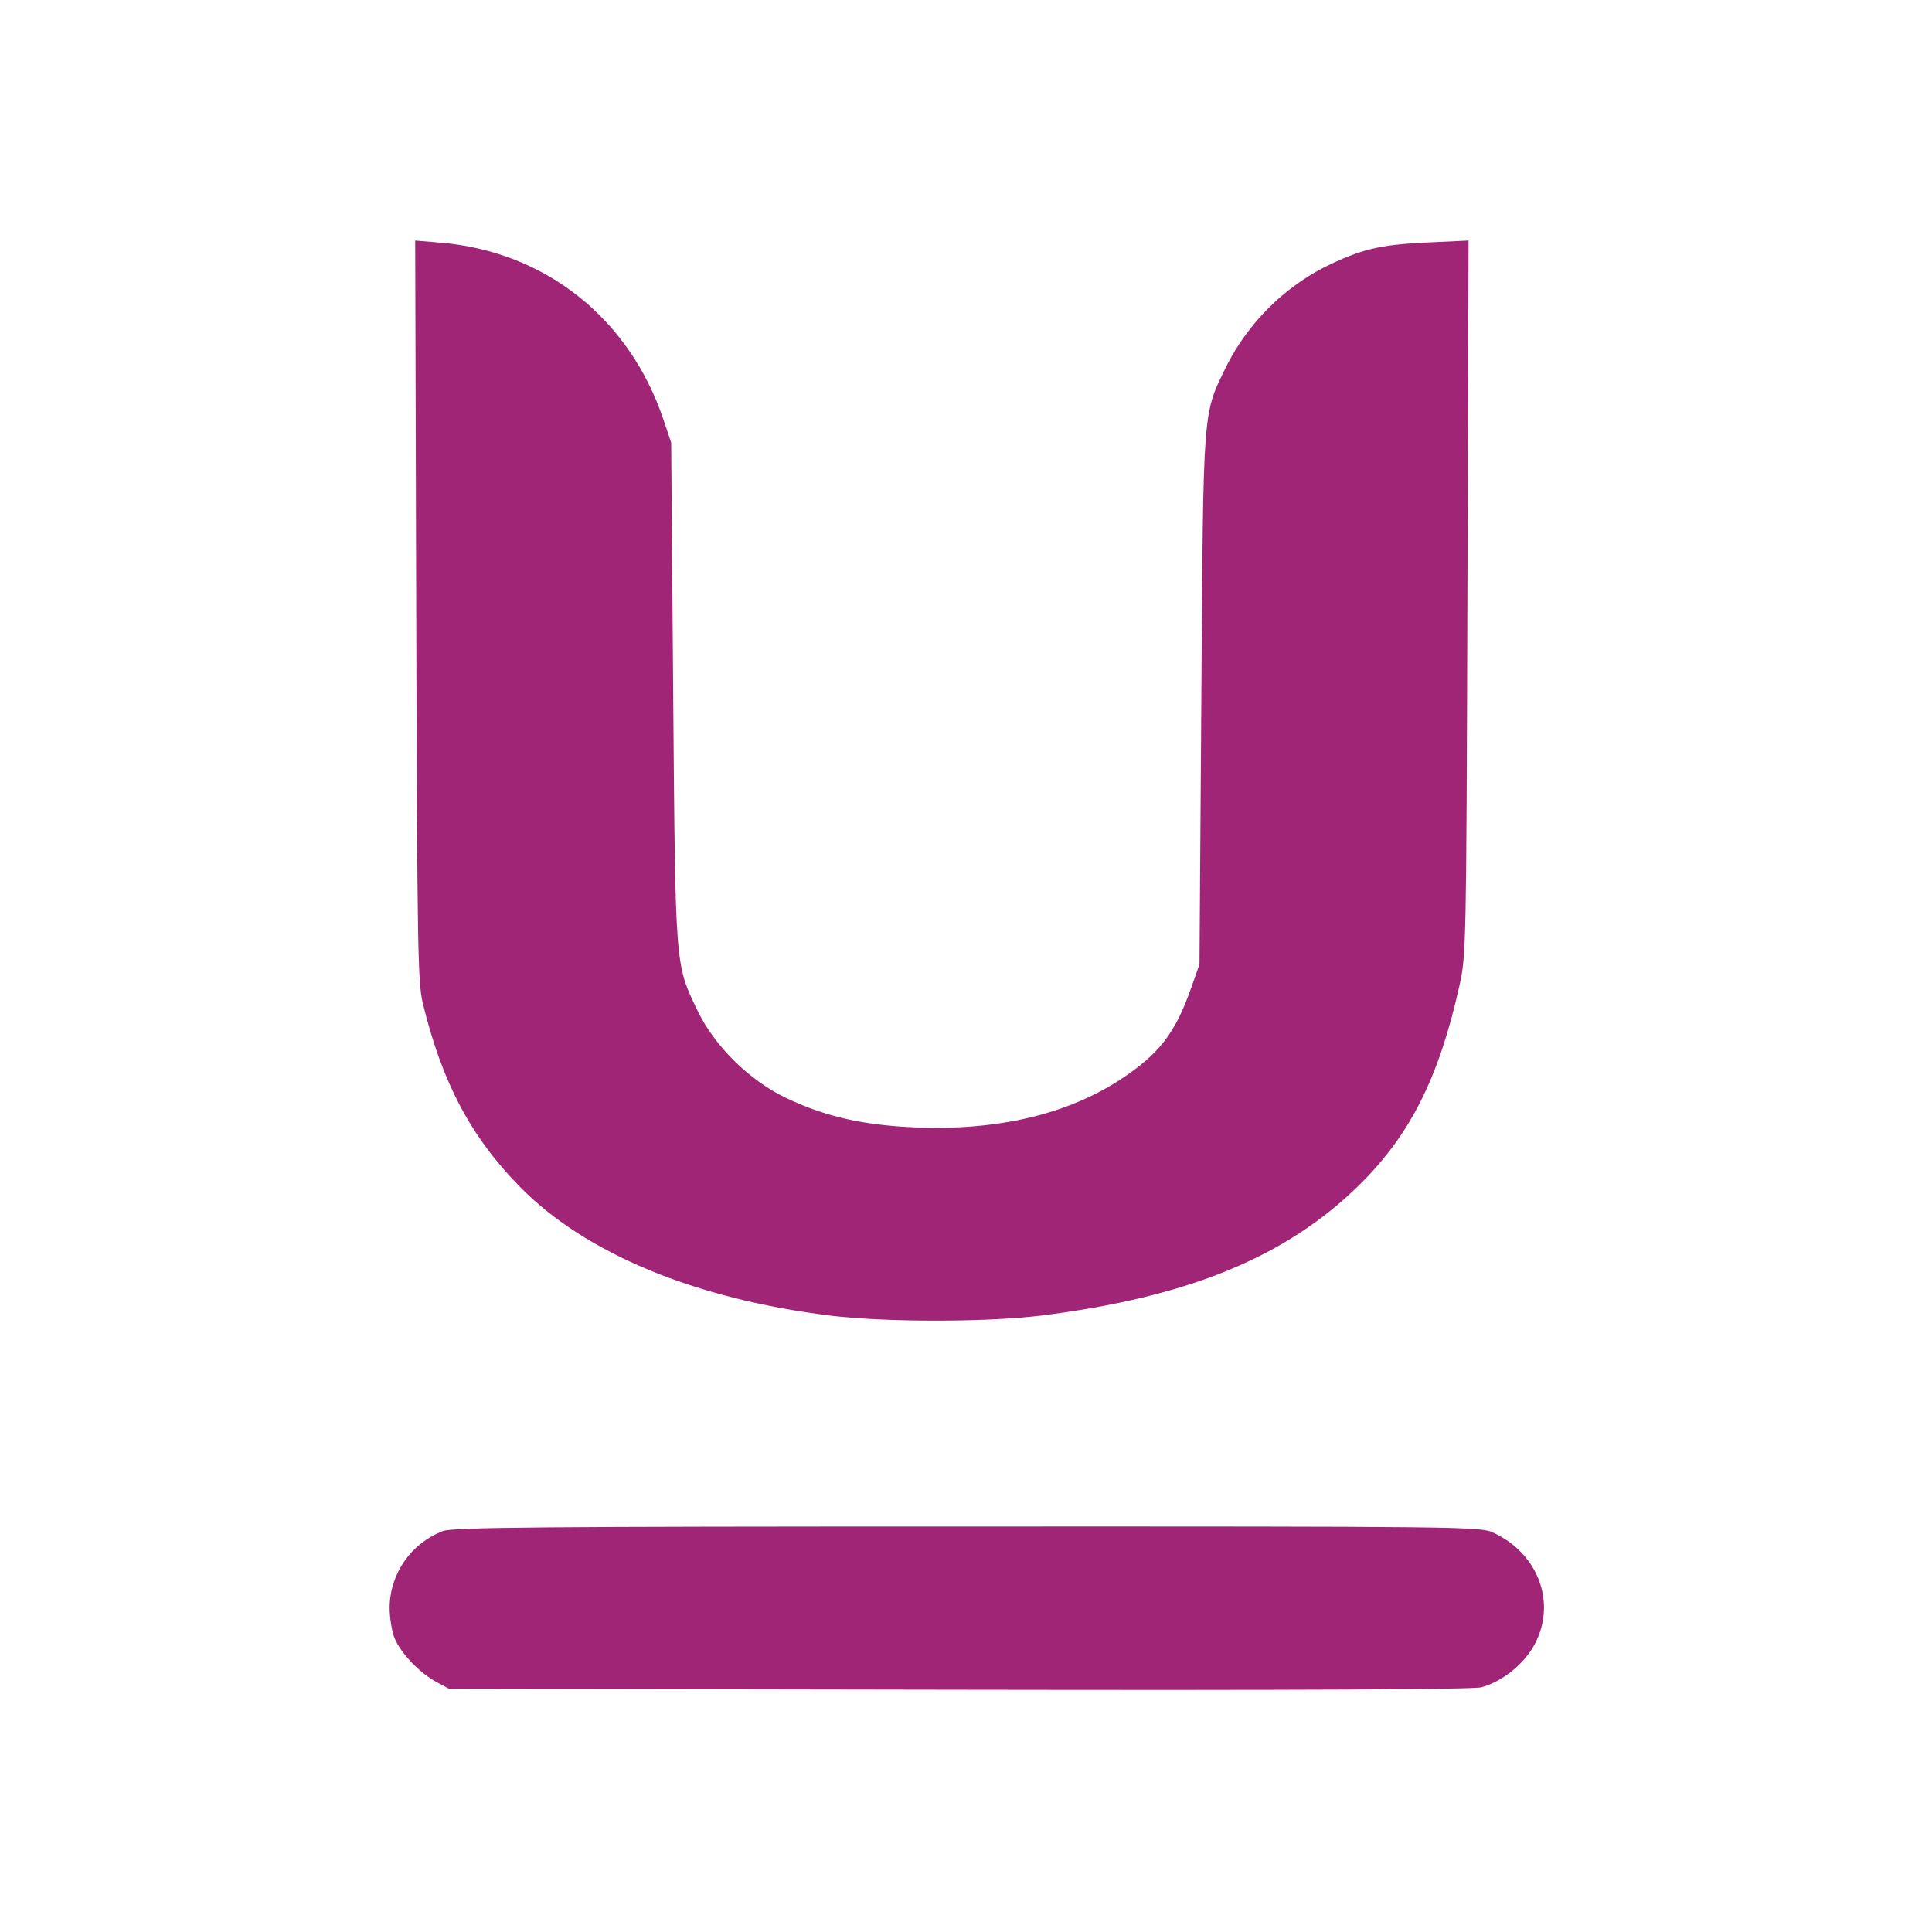
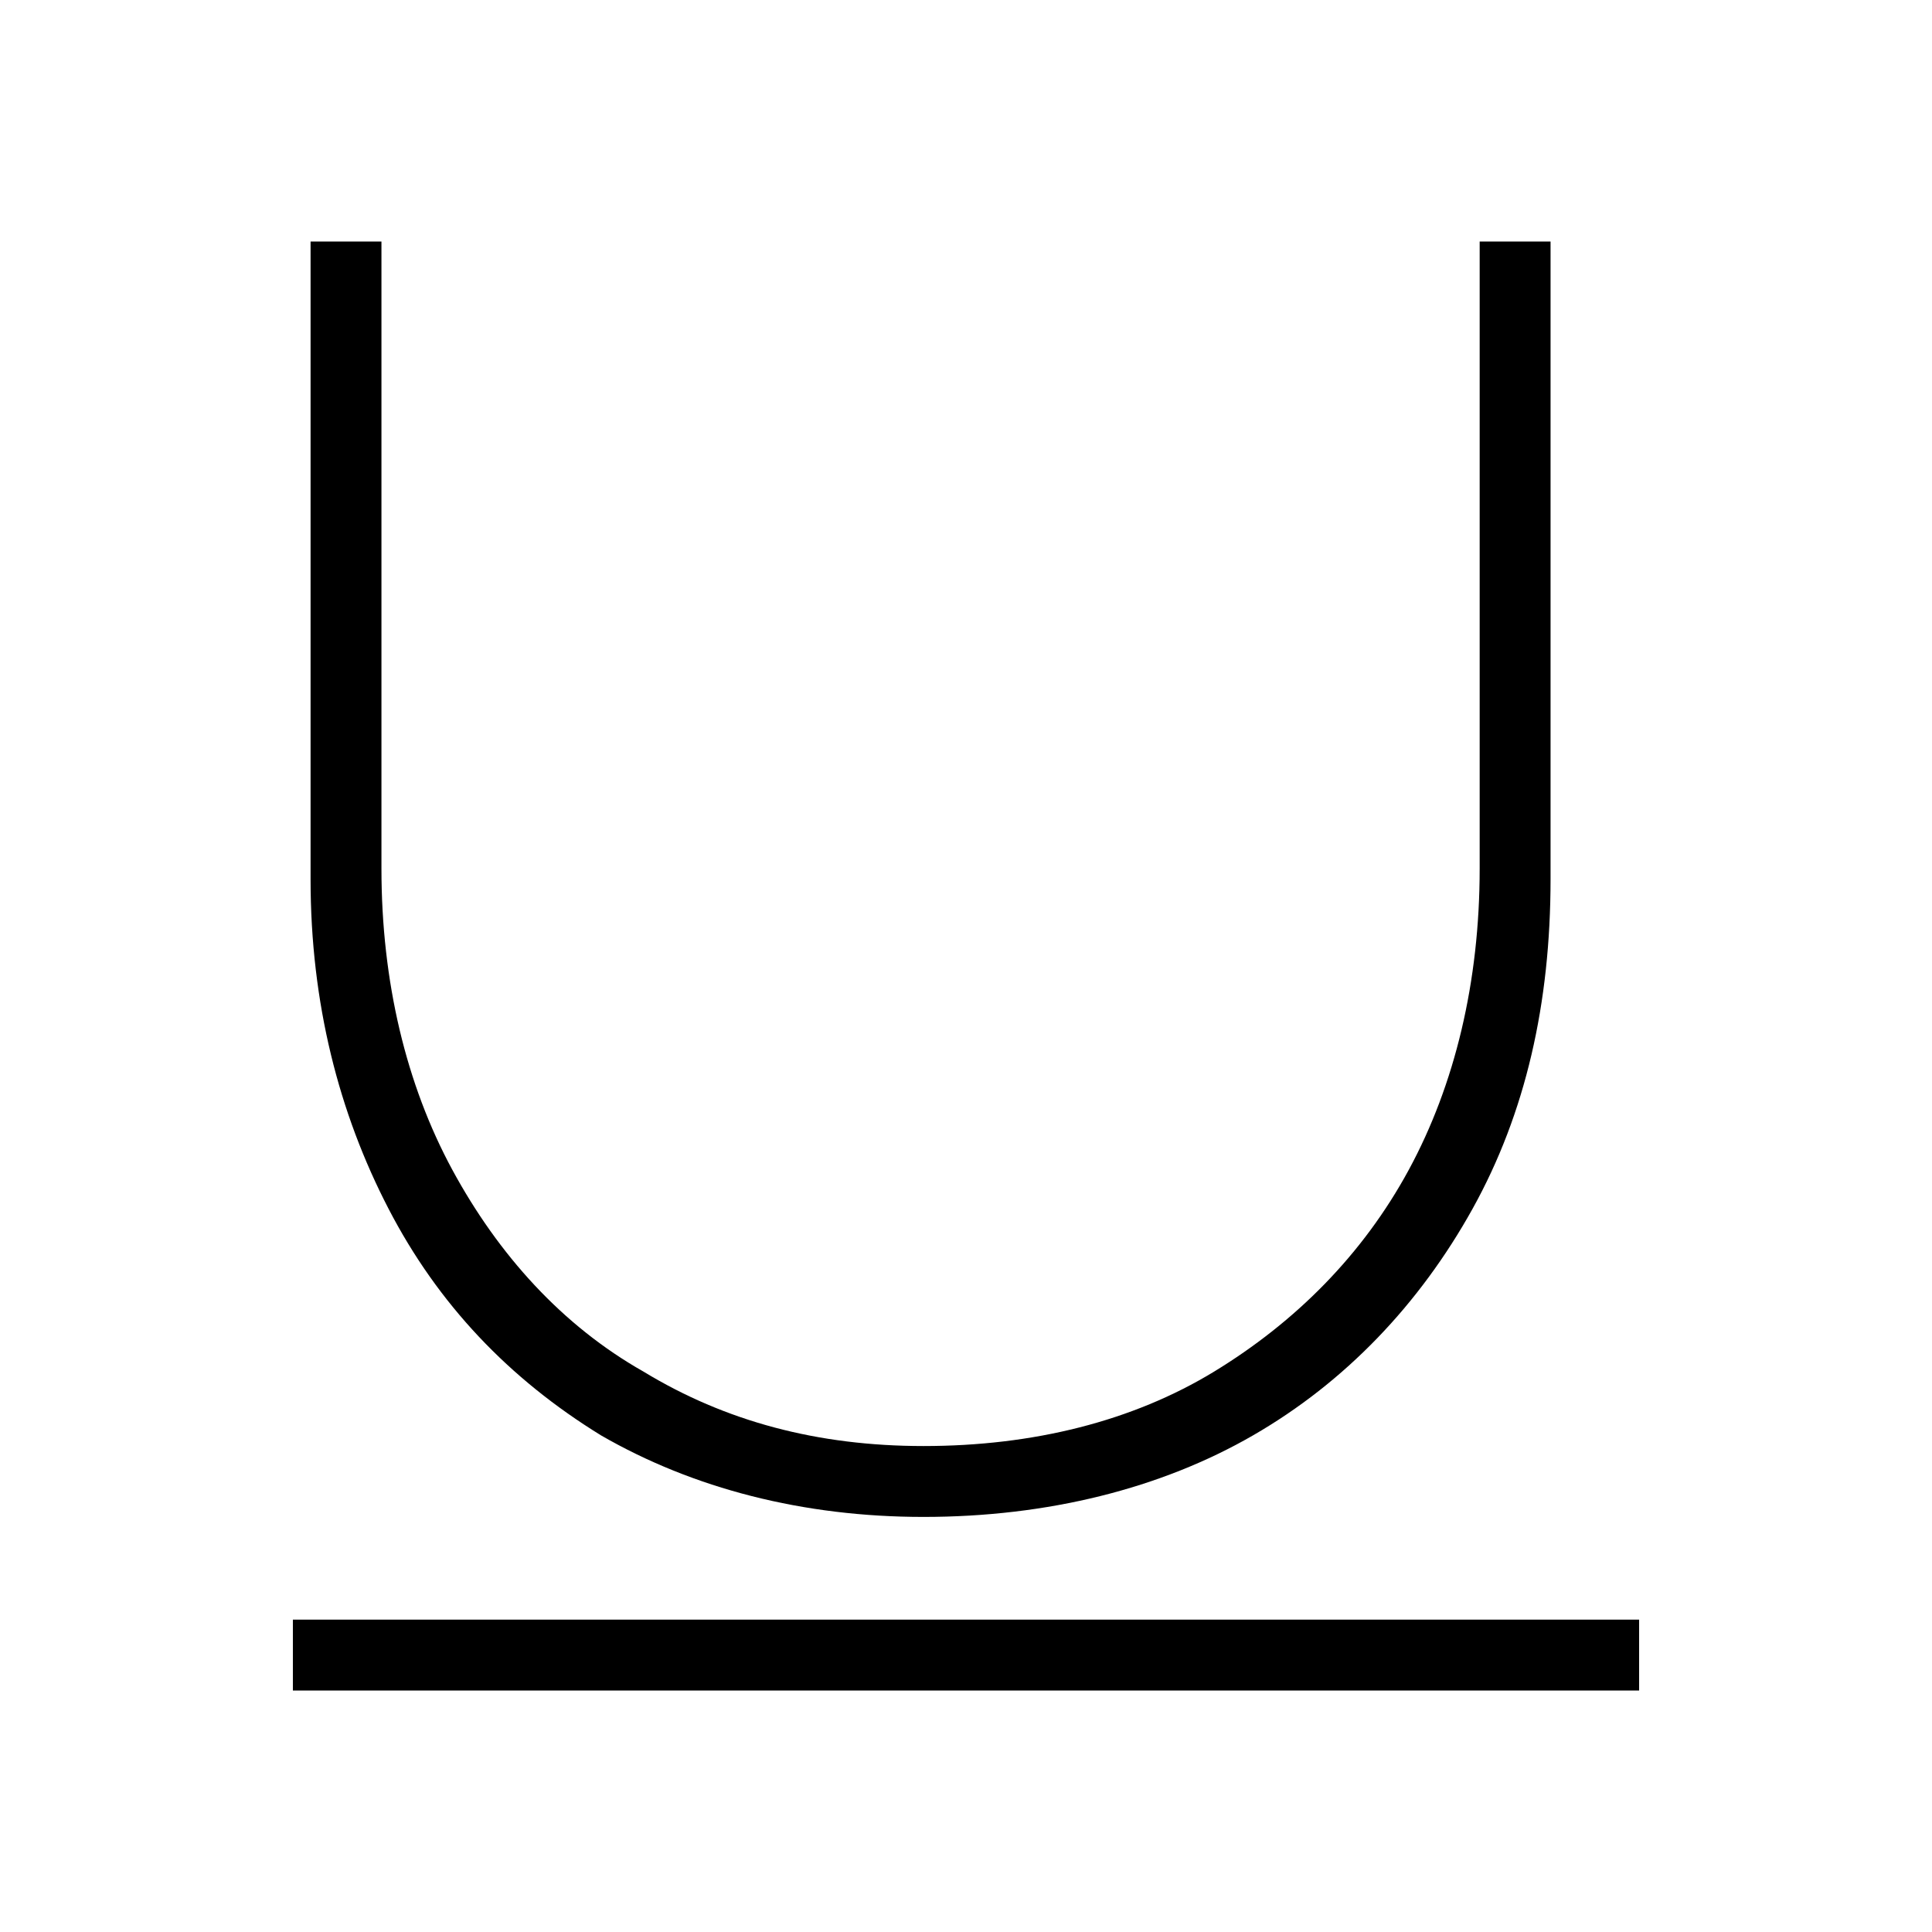
- <svg xmlns="http://www.w3.org/2000/svg" viewBox="0 0 32 32" xml:space="preserve">
-   <path d="M6.894 10.112c.016 5.55.026 6.163.108 6.501.32 1.316.793 2.211 1.609 3.044 1.079 1.1 2.893 1.855 5.127 2.132.913.113 2.606.113 3.506.001 2.436-.304 4.06-.971 5.27-2.163.846-.834 1.321-1.78 1.66-3.307.11-.495.113-.637.131-6.421l.019-5.915-.682.032c-.795.037-1.102.111-1.722.418a3.753 3.753 0 0 0-1.587 1.593c-.419.853-.401.615-.435 5.546l-.031 4.4-.147.415c-.257.725-.524 1.07-1.149 1.483-.94.62-2.187.89-3.649.789-.741-.051-1.317-.195-1.903-.475-.609-.291-1.184-.859-1.467-1.448-.373-.779-.365-.678-.402-5.27l-.033-4.134-.125-.373c-.562-1.685-1.958-2.796-3.698-2.941l-.417-.035.017 6.128m.446 15.246a1.371 1.371 0 0 0-.887 1.263c0 .174.038.405.083.514.104.249.412.572.691.723l.213.115 8.445.014c5.648.01 8.513-.004 8.649-.04.341-.092.694-.372.872-.689.386-.692.081-1.53-.683-1.877-.207-.095-.564-.099-8.696-.097-7.074 0-8.515.013-8.687.074" fill="#A12577" fill-rule="evenodd" />
+ <svg xmlns="http://www.w3.org/2000/svg" viewBox="0 0 32 32">
+   <path d="M27.149 26.826V28H4.851V26.826H27.149ZM6.318 14.387C6.318 16.264 6.729 17.966 7.491 19.374C8.254 20.782 9.311 21.956 10.66 22.719C12.01 23.54 13.536 23.951 15.296 23.951C17.115 23.951 18.758 23.54 20.108 22.719C21.457 21.897 22.572 20.782 23.335 19.374C24.098 17.966 24.508 16.264 24.508 14.387V4H25.682V14.562C25.682 16.616 25.271 18.435 24.391 20.02C23.511 21.604 22.279 22.895 20.753 23.775C19.228 24.655 17.35 25.125 15.296 25.125C13.301 25.125 11.482 24.655 9.956 23.775C8.431 22.837 7.256 21.604 6.435 20.02C5.613 18.435 5.144 16.616 5.144 14.562V4H6.318V14.387Z" />
</svg>
